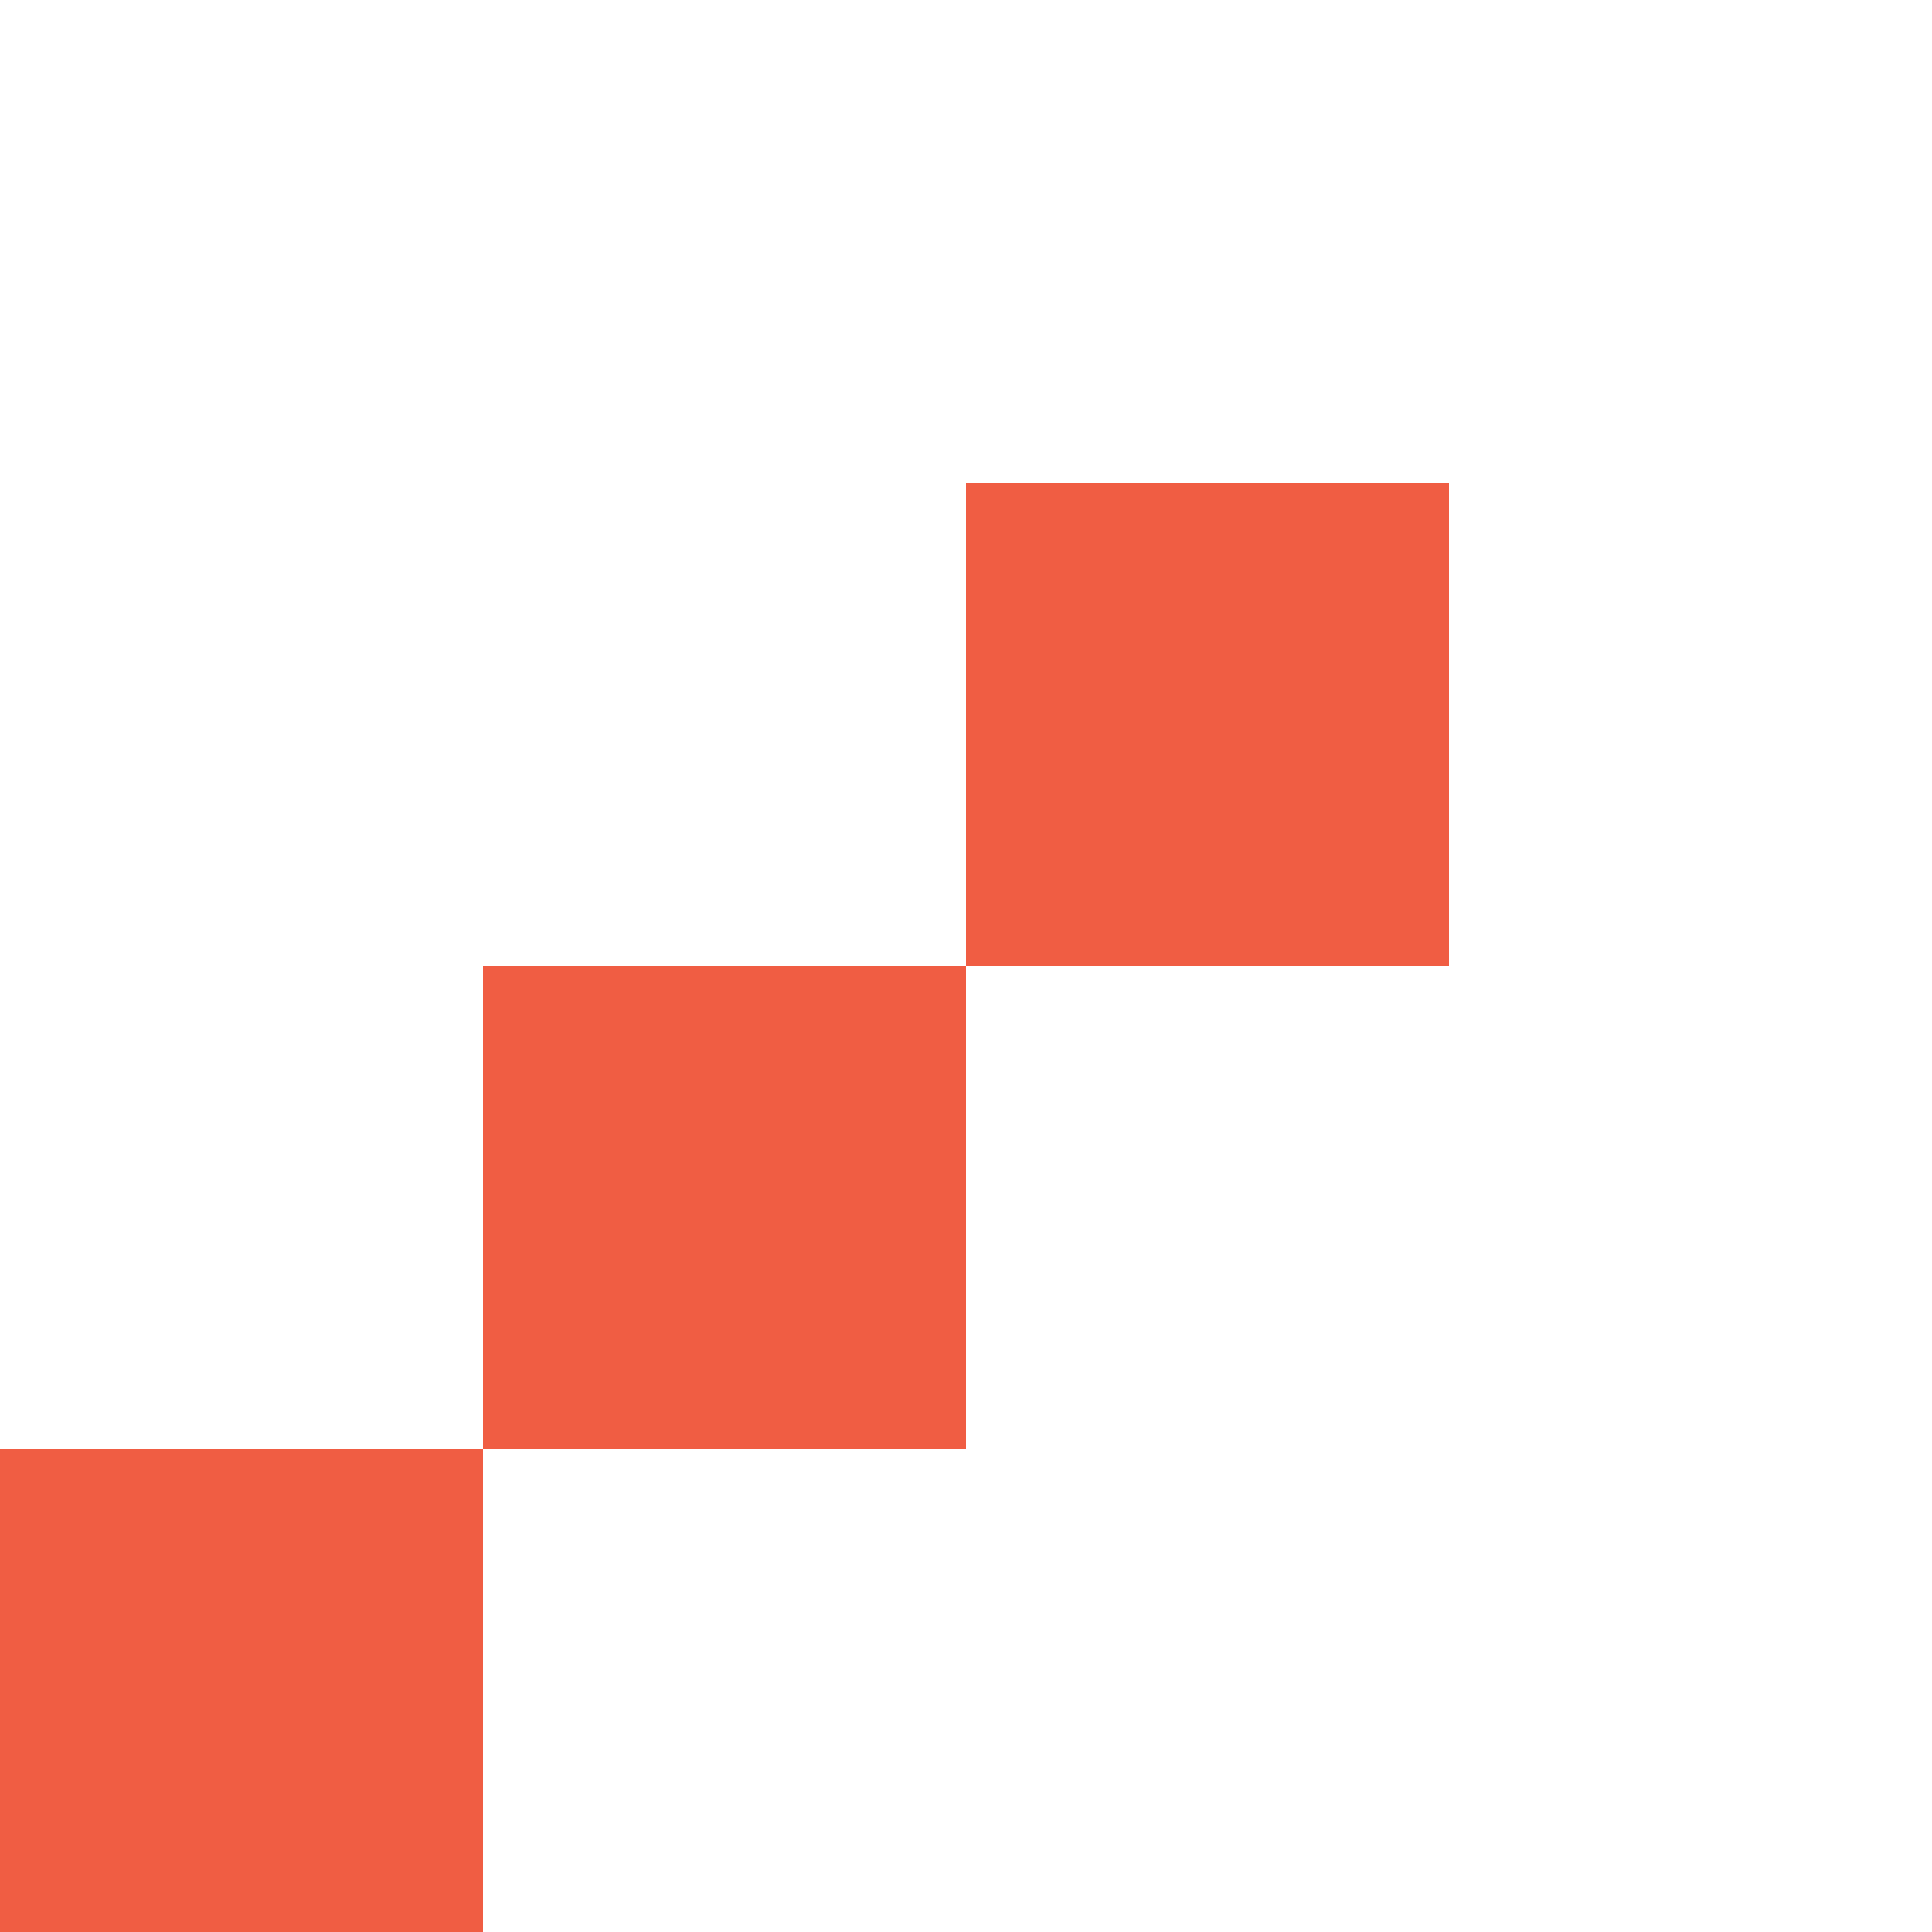
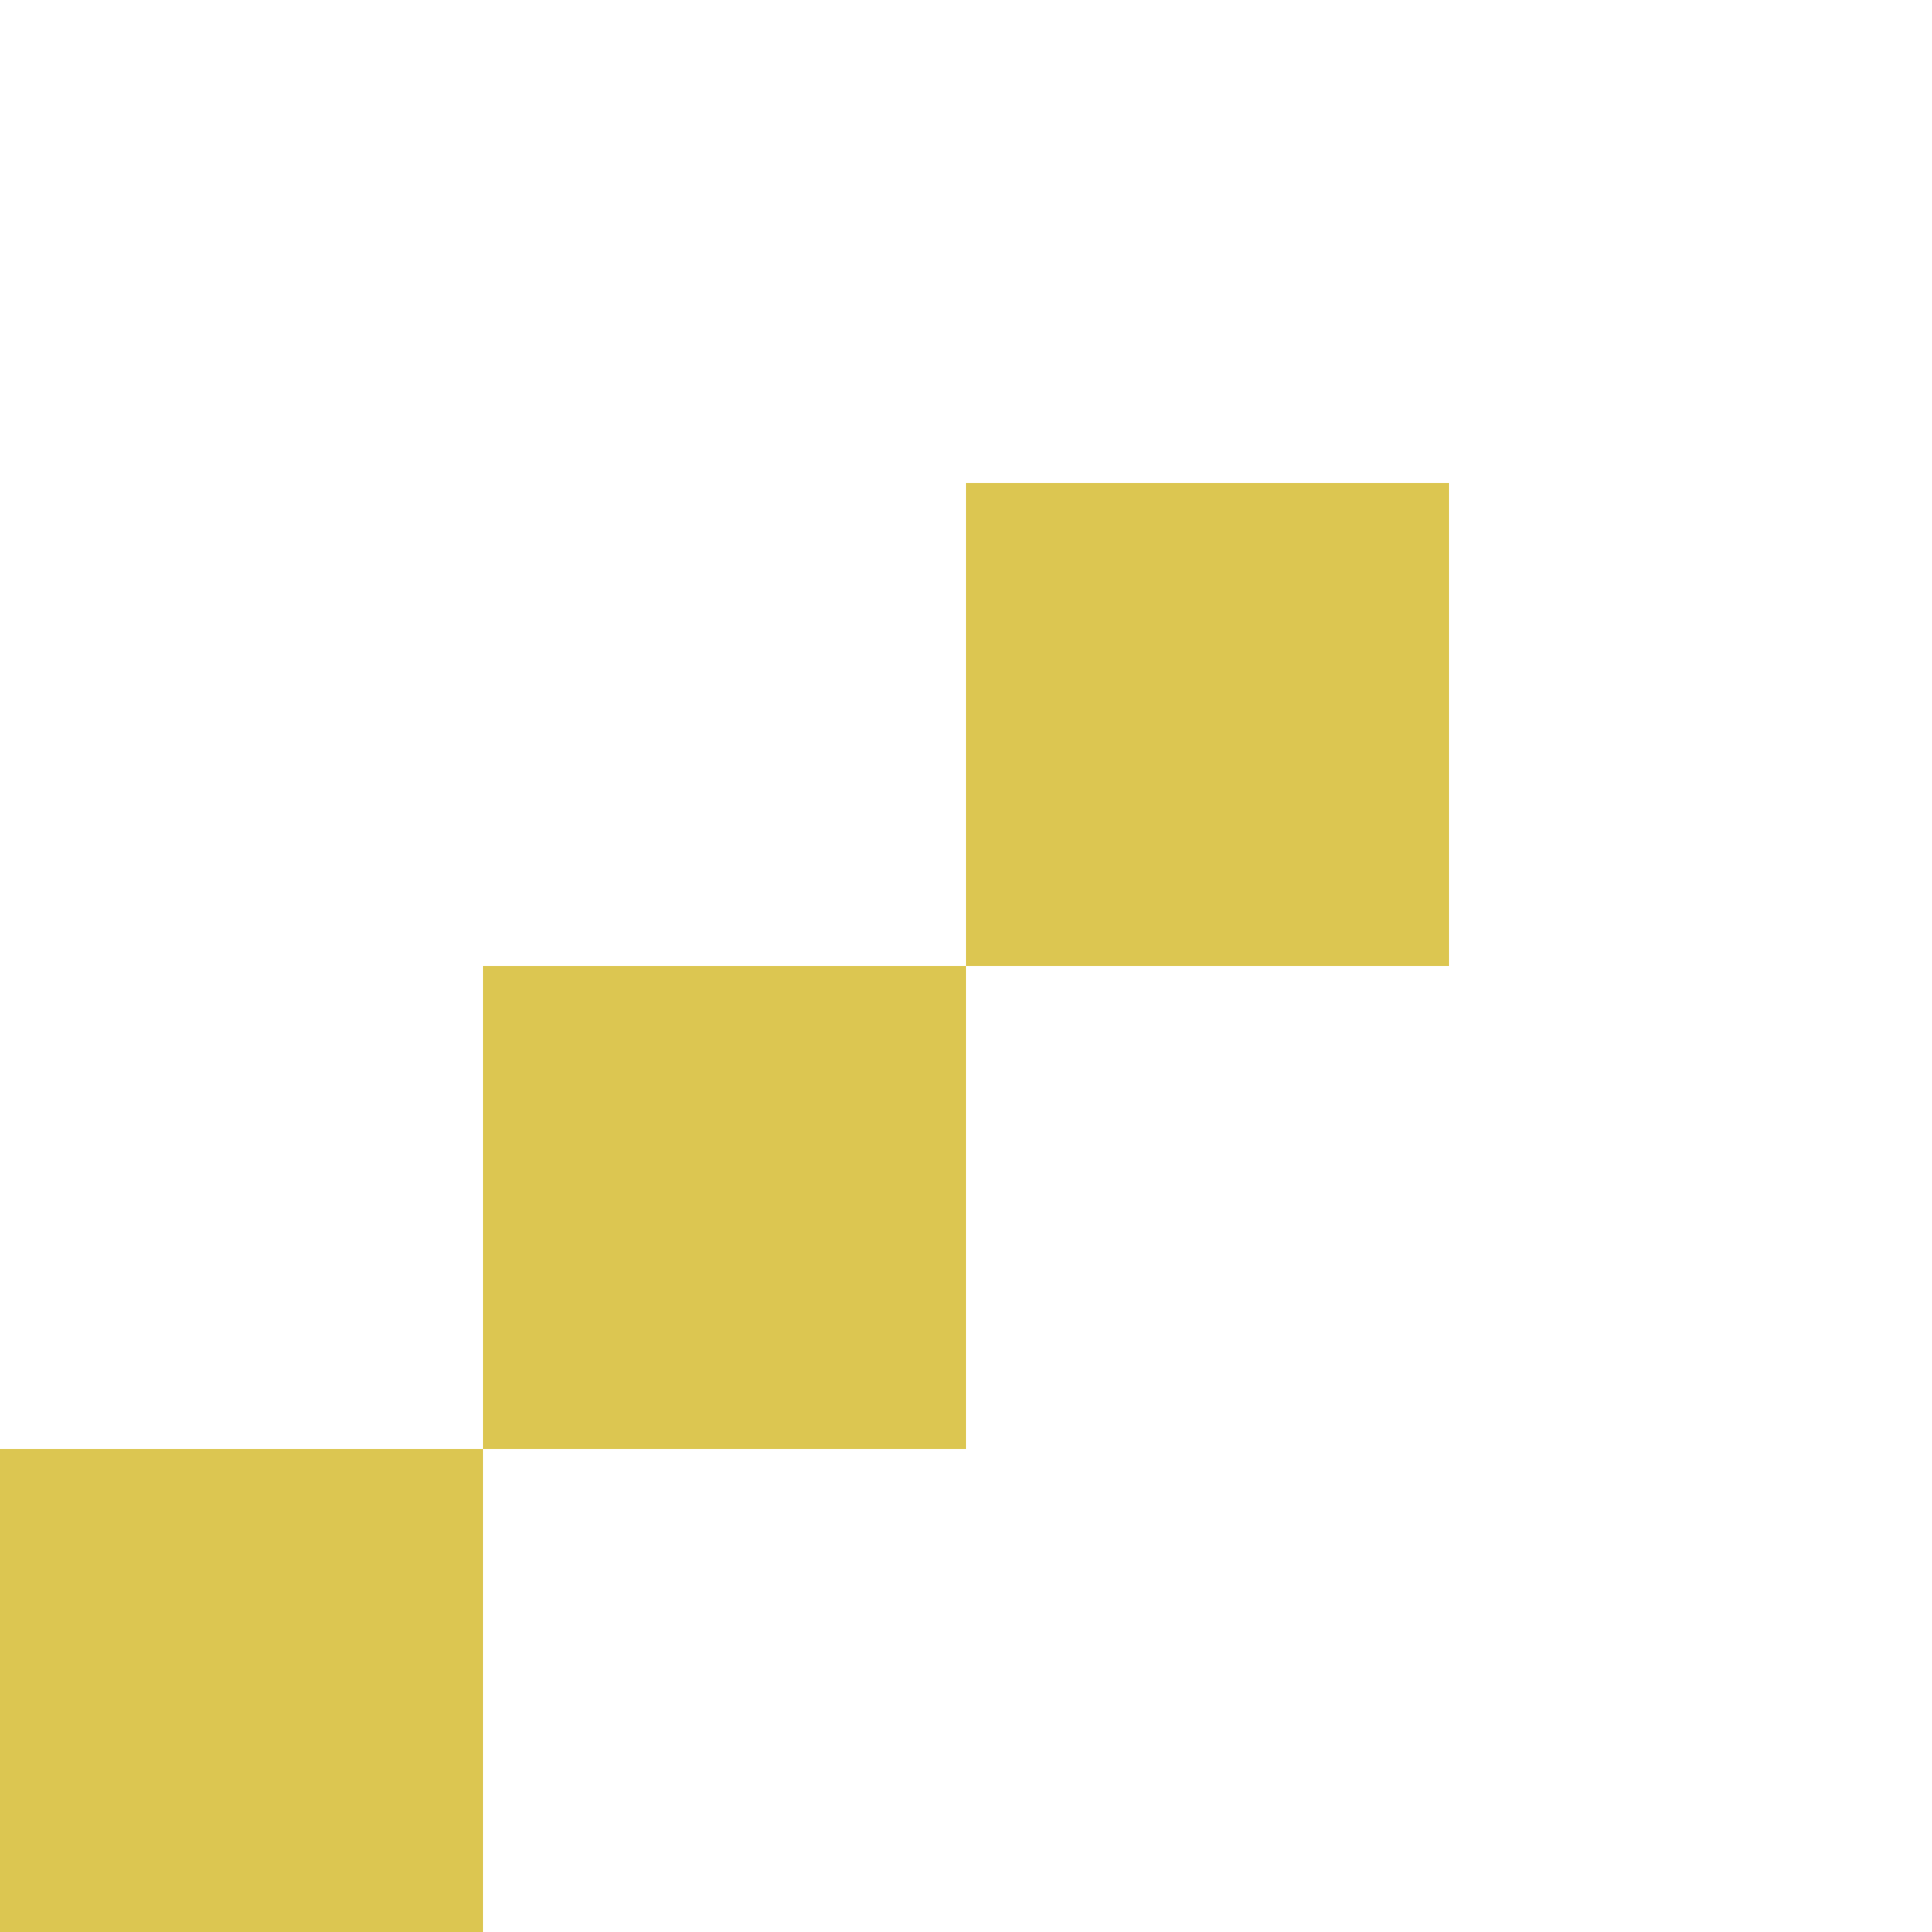
<svg xmlns="http://www.w3.org/2000/svg" viewBox="0 0 80 80">
  <defs>
-     <style>.cls-1{fill:#f05d43;}</style>
+     <style>.cls-1{fill:#dcc651;}</style>
  </defs>
  <g id="si-1">
    <rect class="cls-1" y="60" width="20" height="20" />
    <rect class="cls-1" x="20" y="40" width="20" height="20" />
    <rect class="cls-1" x="40" y="20" width="20" height="20" />
  </g>
</svg>
